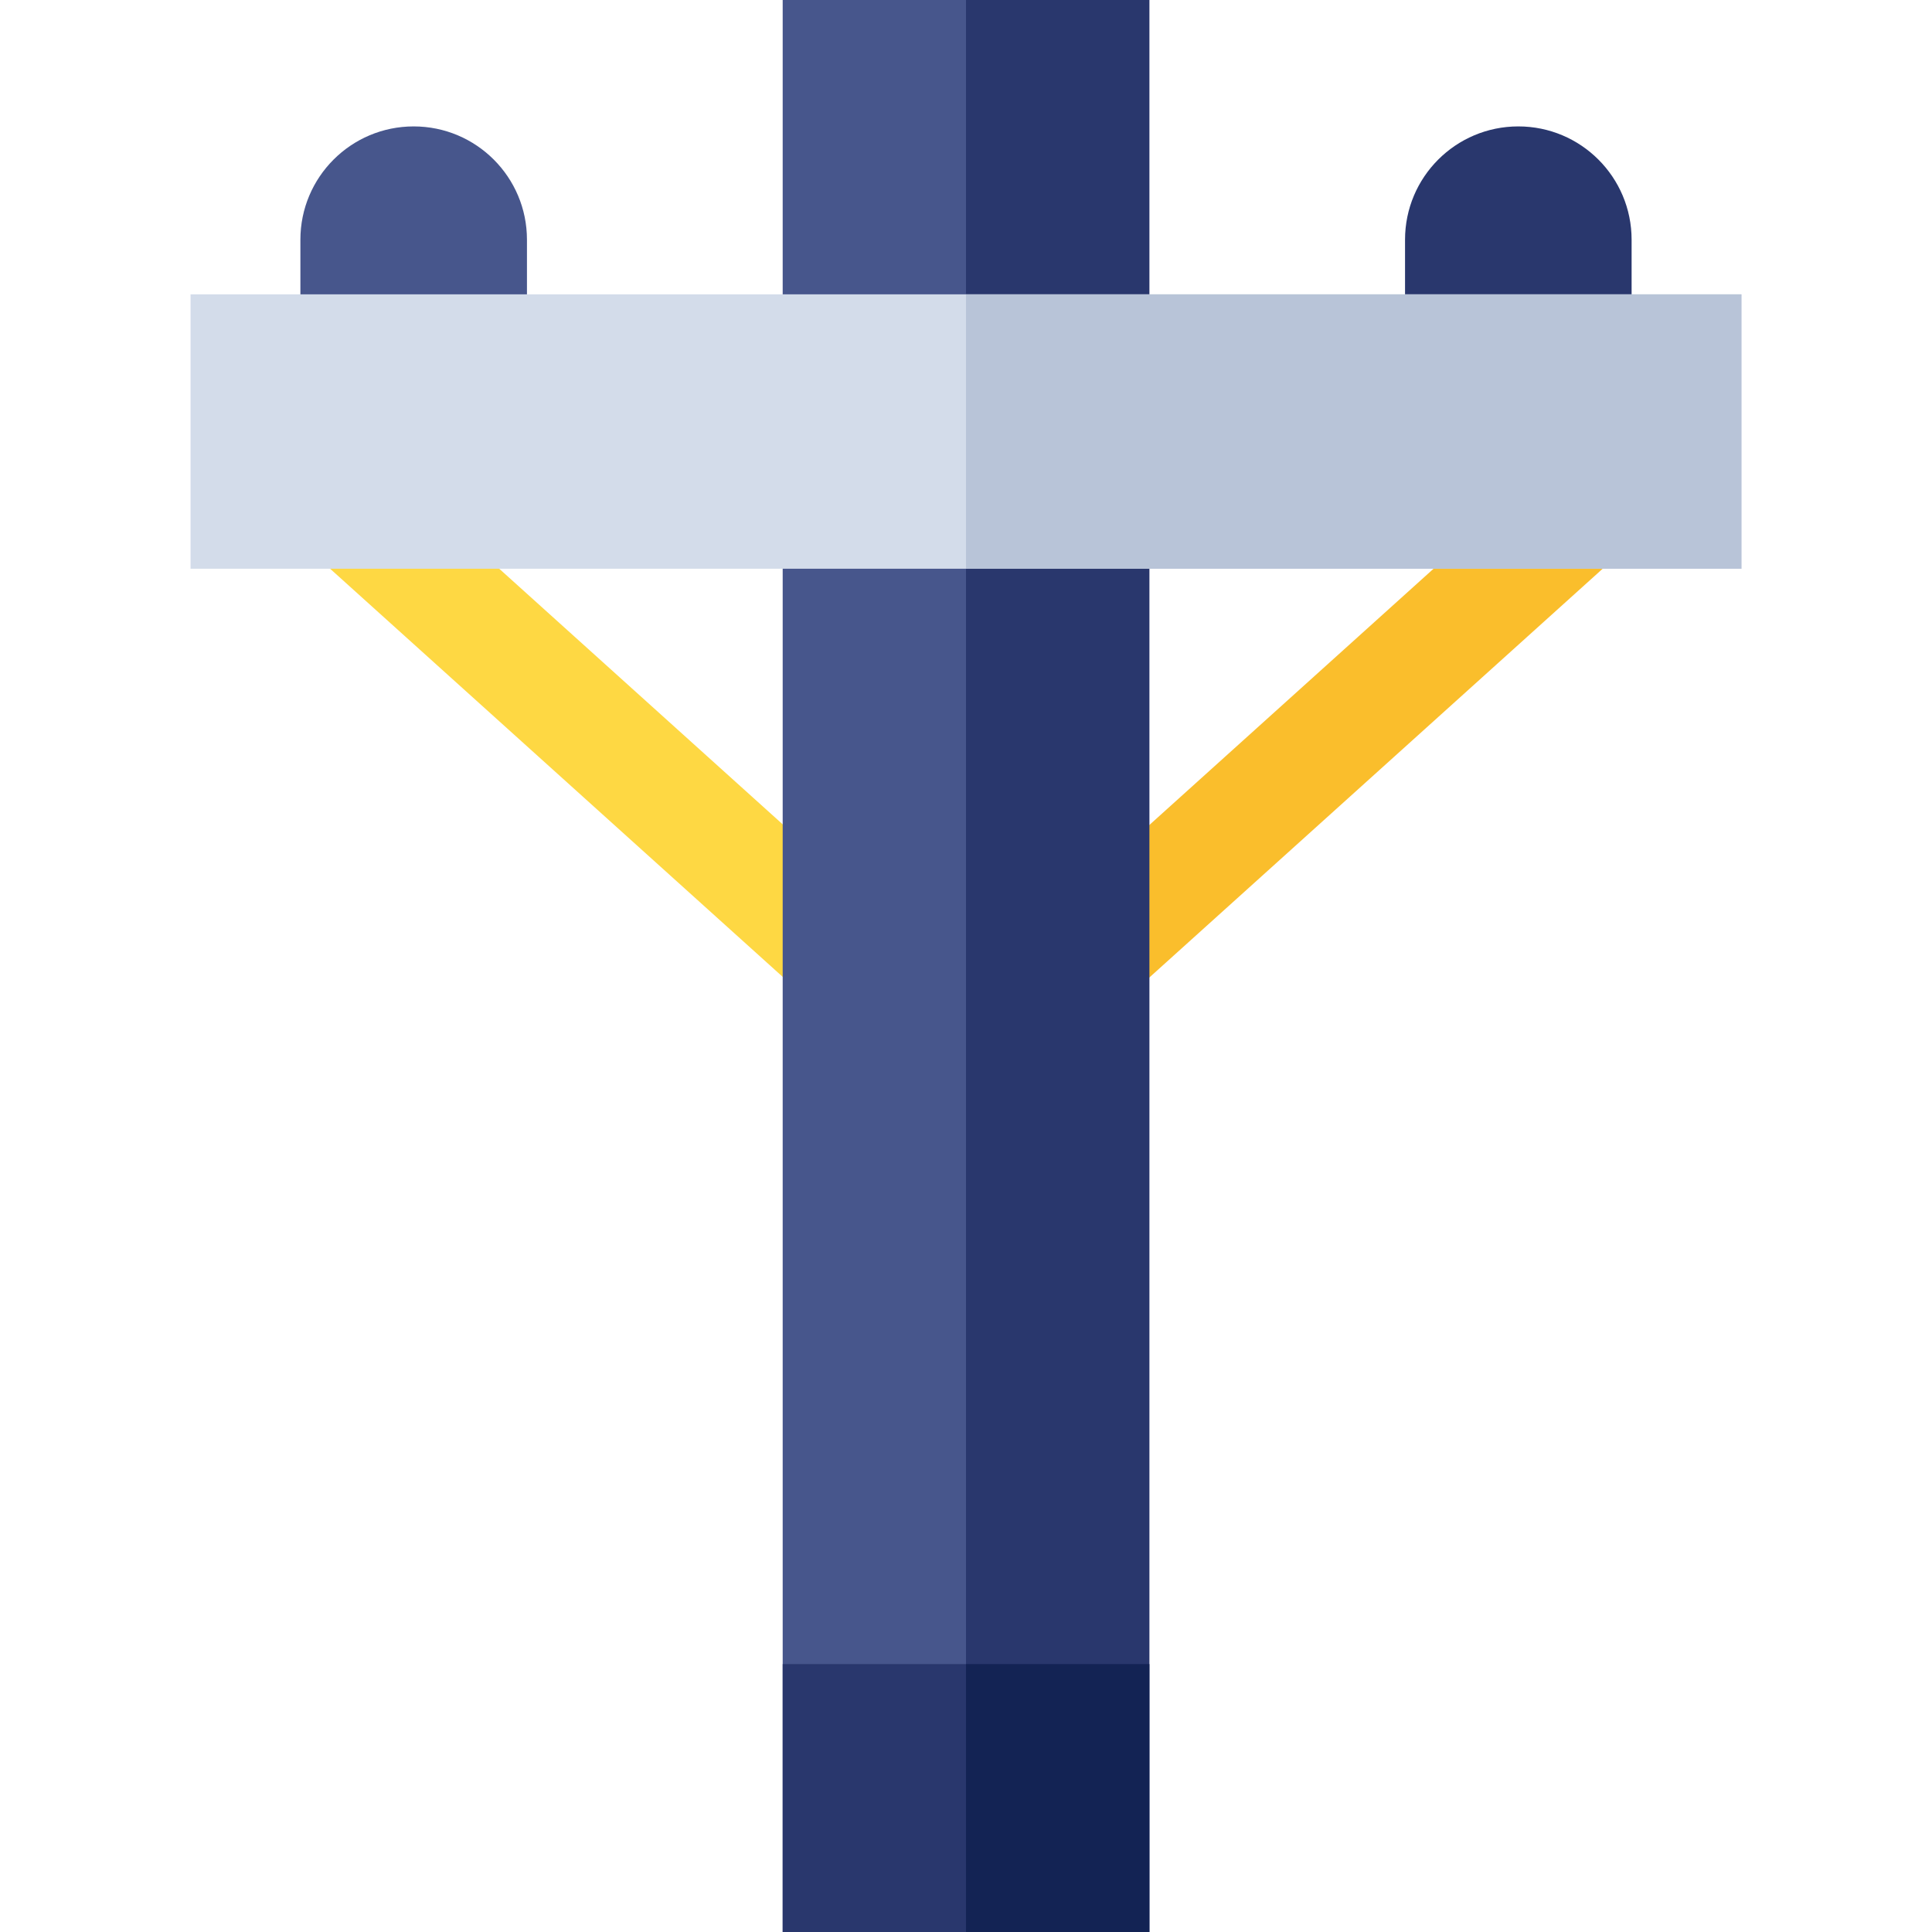
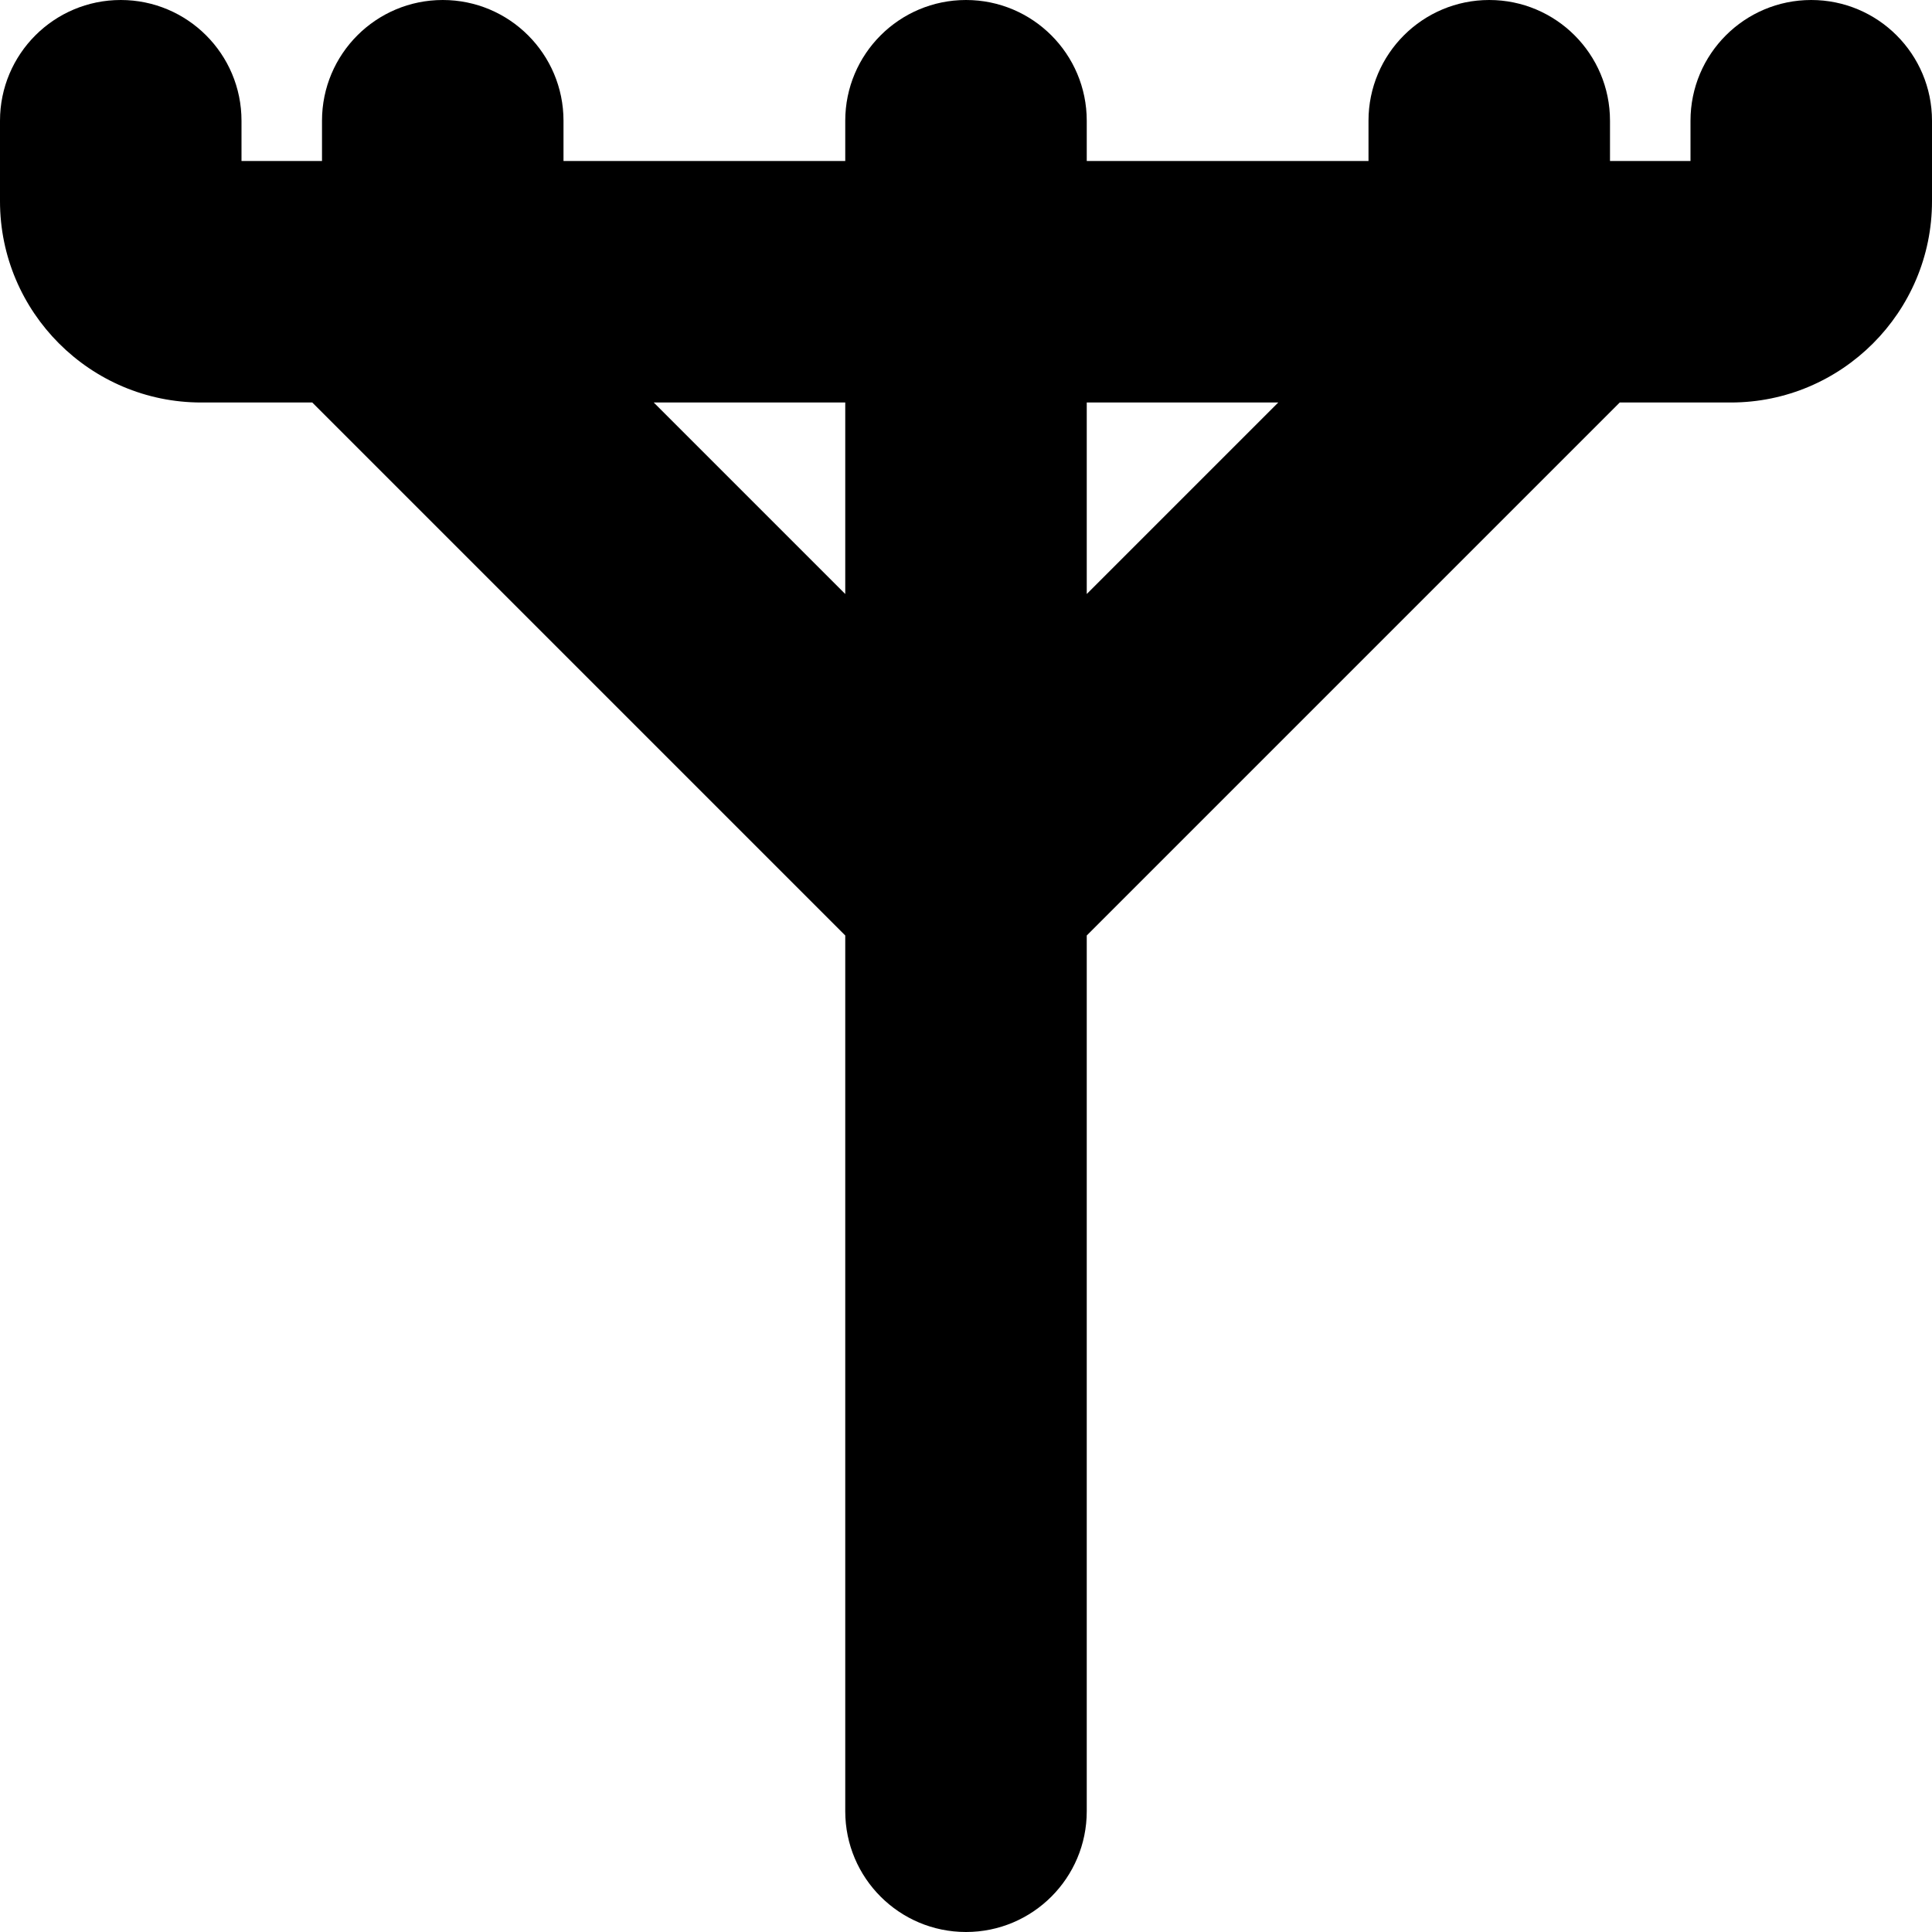
- <svg xmlns="http://www.w3.org/2000/svg" version="1.1" width="512" height="512" x="0" y="0" viewBox="0 0 512 512" style="enable-background:new 0 0 512 512" xml:space="preserve" class="">
+ <svg xmlns="http://www.w3.org/2000/svg" version="1.1" width="512" height="512" x="0" y="0" viewBox="0 0 24 24" style="enable-background:new 0 0 512 512" xml:space="preserve">
  <g>
-     <path fill="#fed843" d="m81.038 144.91 20.1-22.291 131.475 118.556-20.101 22.291z" data-original="#fed843">
-         </path>
-     <path fill="#fabe2c" d="M279.685 241.09 411.16 122.534l20.1 22.29-131.473 118.557z" data-original="#fabe2c">
-         </path>
-     <path fill="#47568c" d="M207.42 0h97.16v512h-97.16z" data-original="#47568c" />
-     <path fill="#29376d" d="M256 0h48.58v512H256zM402.371 33.5c-16.58 0-30.021 13.441-30.021 30.021V93h60.042V63.521c0-16.58-13.441-30.021-30.021-30.021z" data-original="#29376d" />
-     <path fill="#47568c" d="M109.629 33.5c-16.58 0-30.021 13.441-30.021 30.021V93h60.042V63.521c-.001-16.58-13.441-30.021-30.021-30.021z" data-original="#47568c" />
-     <path fill="#29376d" d="M207.42 441h97.16v71h-97.16z" data-original="#29376d" />
-     <path fill="#d3dcea" d="M50.5 78h411v72.72h-411z" data-original="#d3dcea" />
-     <path fill="#132354" d="M256 441h48.58v71H256z" data-original="#132354" />
-     <path fill="#b8c4d8" d="M256 78h205.5v72.72H256z" data-original="#b8c4d8" />
+     <path d="M22.5 0A1.5 1.5 0 0 0 21 1.5V2h-1v-.5a1.5 1.5 0 1 0-3 0V2h-3.5v-.5a1.5 1.5 0 1 0-3 0V2H7v-.5a1.5 1.5 0 1 0-3 0V2H3v-.5a1.5 1.5 0 1 0-3 0v1C0 3.878 1.122 5 2.5 5h1.379l6.621 6.621V22.5a1.5 1.5 0 1 0 3 0V11.621L20.121 5H21.5C22.878 5 24 3.878 24 2.5v-1A1.5 1.5 0 0 0 22.5 0ZM8.121 5H10.5v2.379L8.121 5ZM13.5 5h2.379L13.5 7.379V5Z" fill="currentColor" opacity="1" data-original="currentColor" />
  </g>
</svg>
